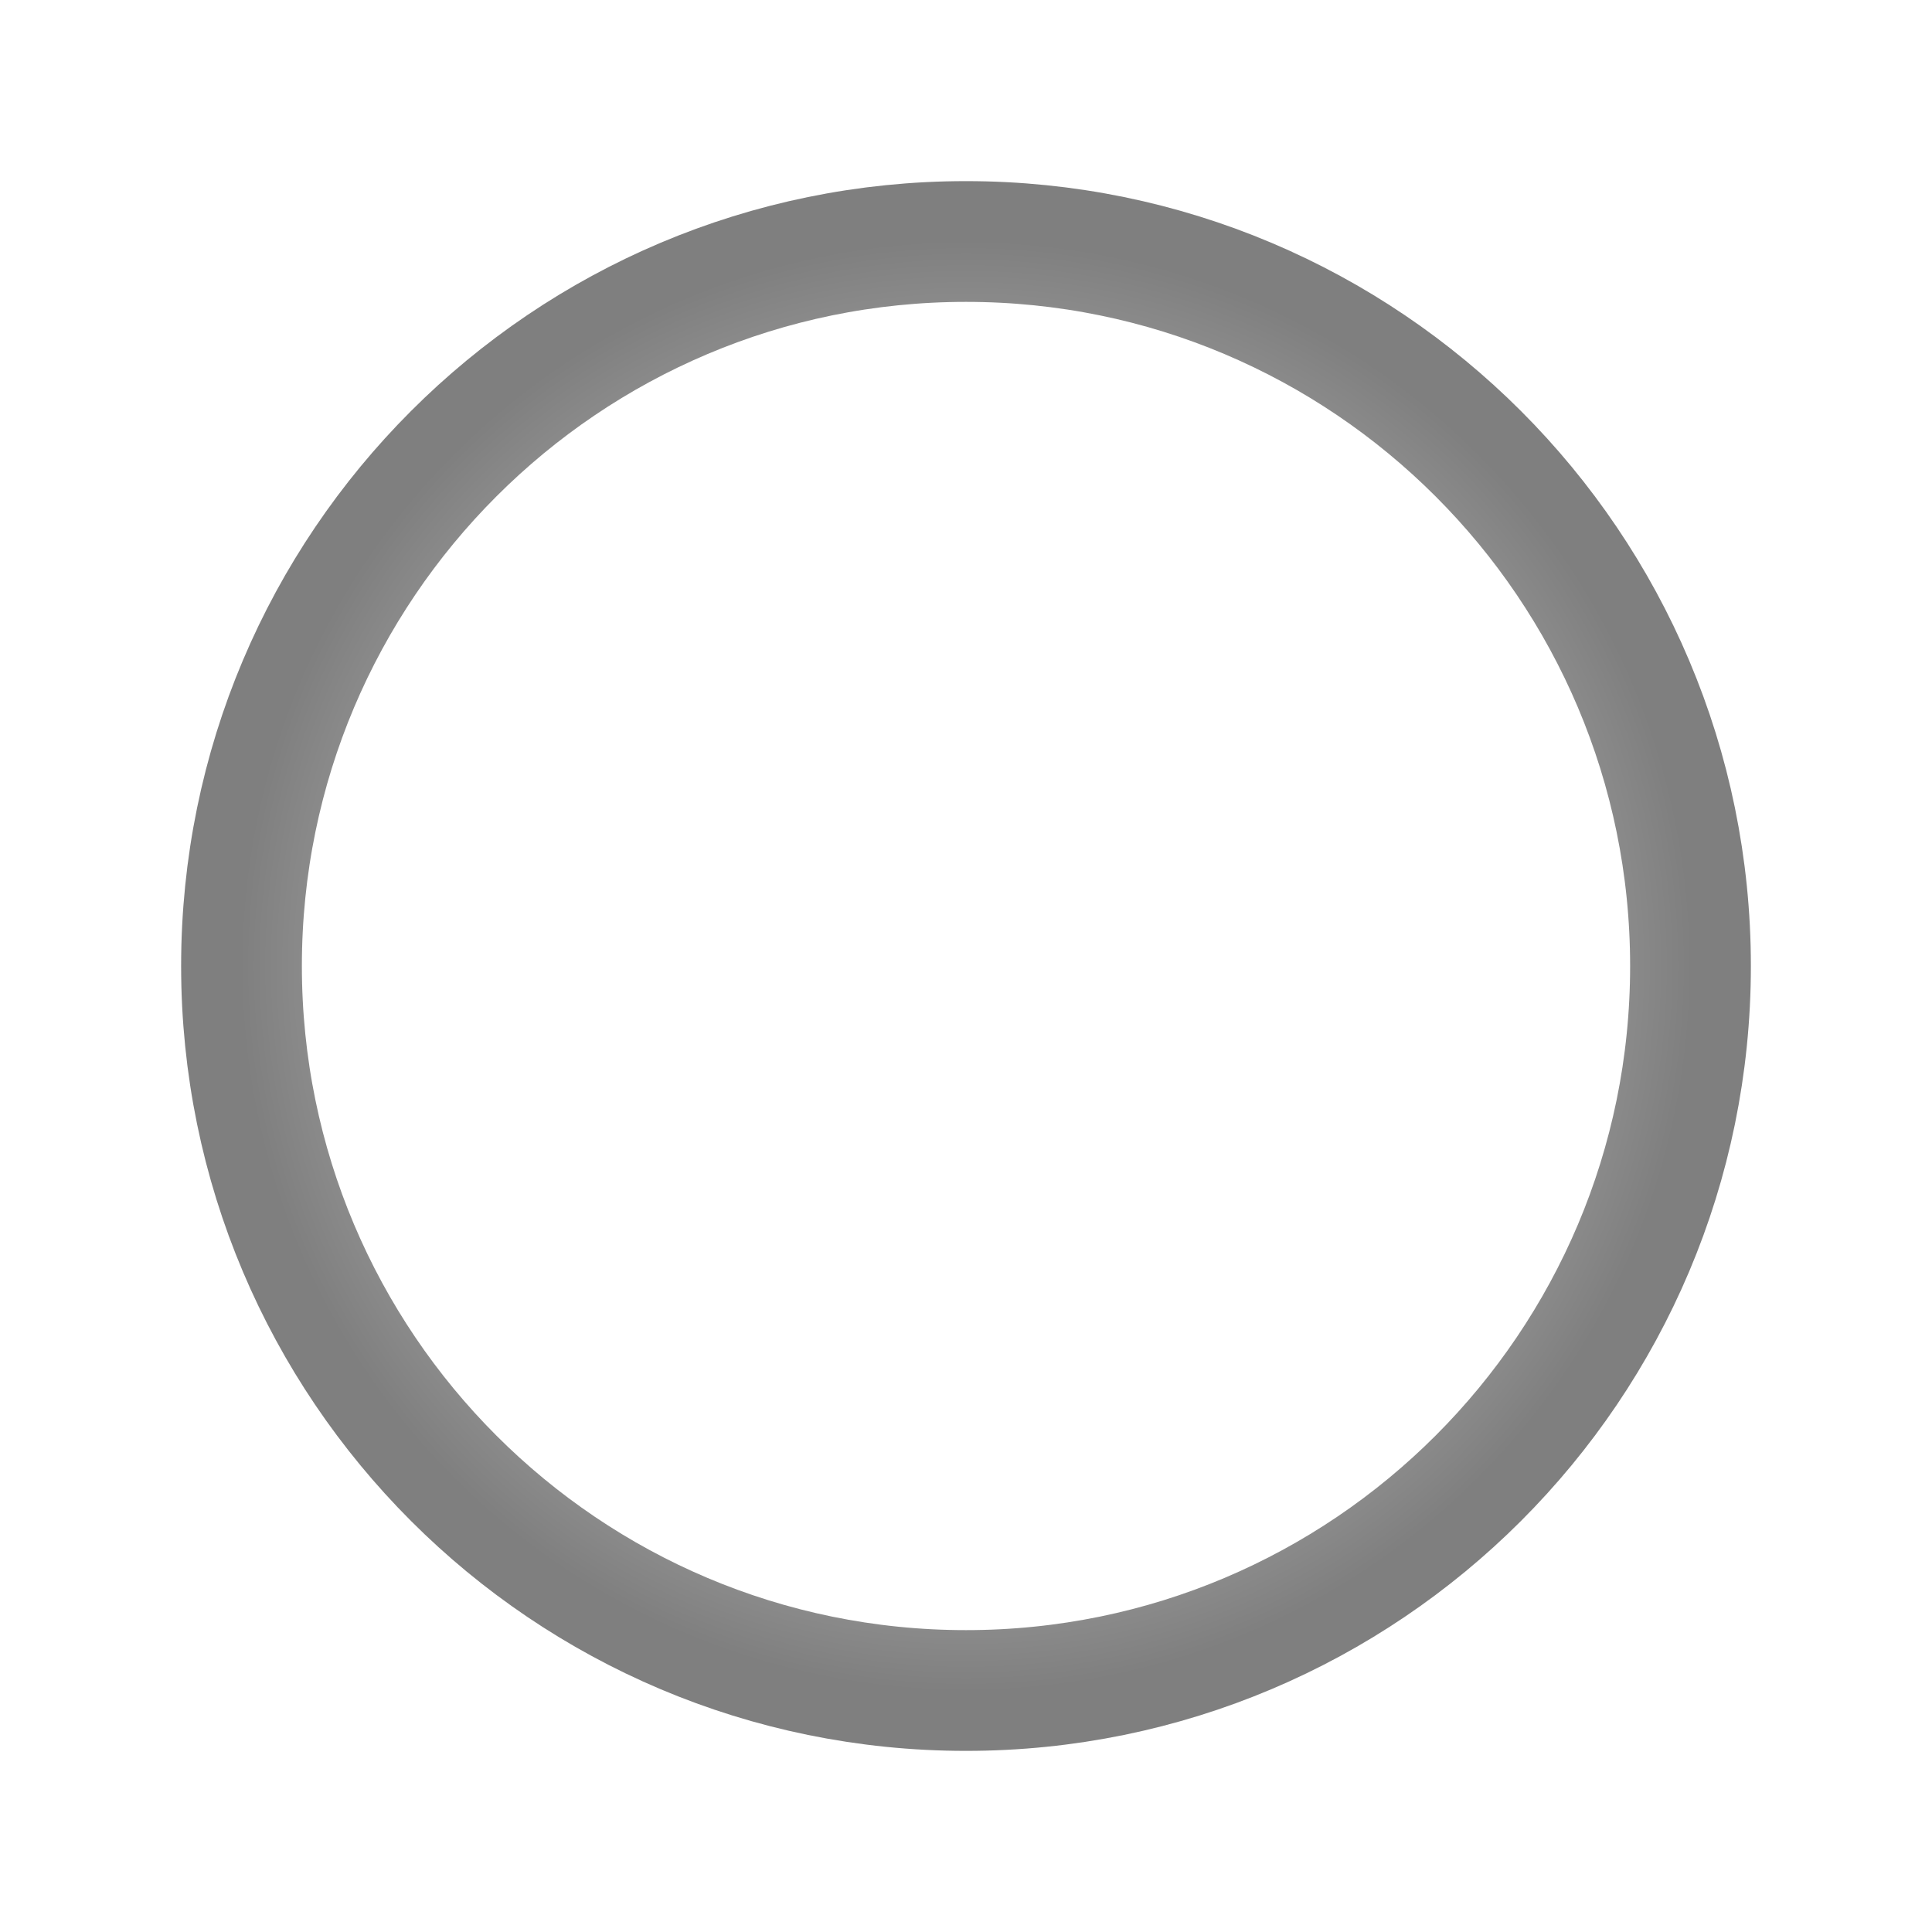
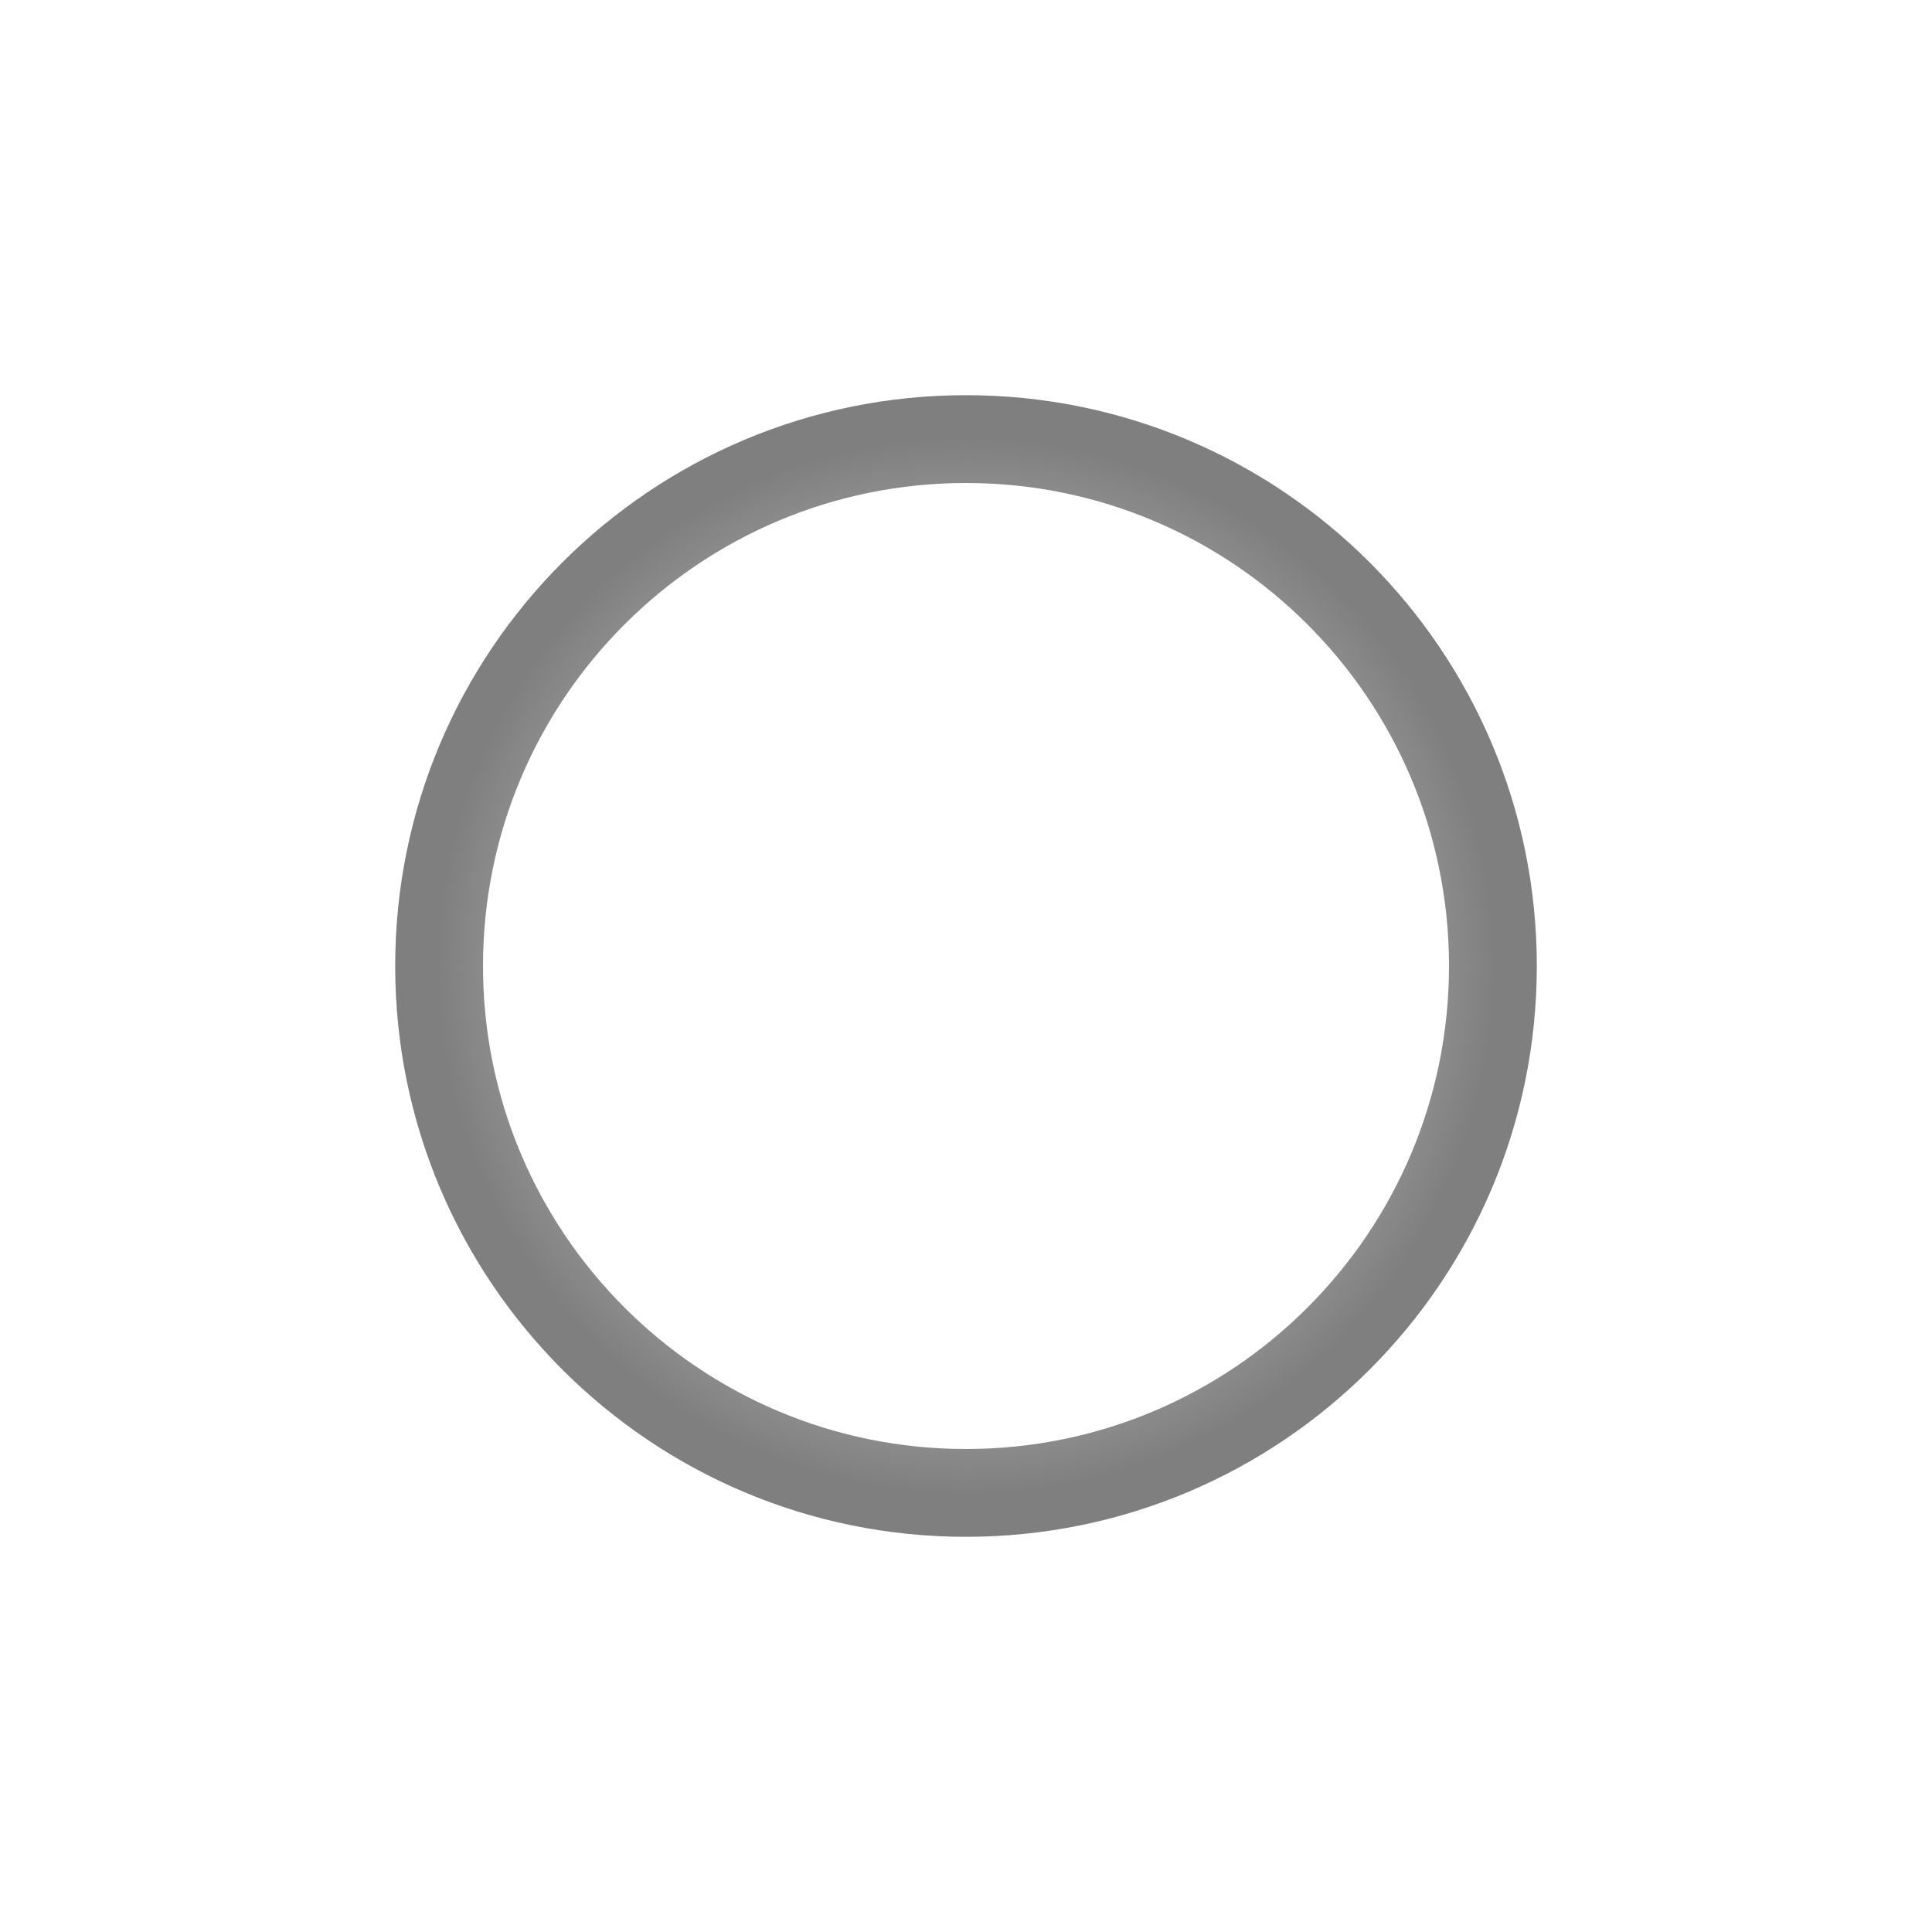
- <svg xmlns="http://www.w3.org/2000/svg" width="32" height="32" viewBox="0 0 32 32" fill="none">
-   <path d="M28 16C28 22.627 22.627 28 16 28C9.373 28 4 22.627 4 16C4 9.373 9.373 4 16 4C22.627 4 28 9.373 28 16Z" stroke="url(#paint0_angular_357_63)" stroke-width="2" />
+ <svg xmlns="http://www.w3.org/2000/svg" width="44" height="44" viewBox="0 0 44 44" fill="none">
+   <path d="M34 22C34 28.627 28.627 34 22 34C15.373 34 10 28.627 10 22C10 15.373 15.373 10 22 10C28.627 10 34 15.373 34 22Z" stroke="url(#paint0_angular_360_17)" stroke-width="2" />
  <defs>
-     <radialGradient id="paint0_angular_357_63" cx="0" cy="0" r="1" gradientUnits="userSpaceOnUse" gradientTransform="translate(16 16) rotate(90) scale(12)">
+     <radialGradient id="paint0_angular_360_17" cx="0" cy="0" r="1" gradientUnits="userSpaceOnUse" gradientTransform="translate(22 22) rotate(90) scale(12)">
      <stop stop-opacity="0" />
      <stop offset="1" stop-opacity="0.5" />
    </radialGradient>
  </defs>
</svg>
